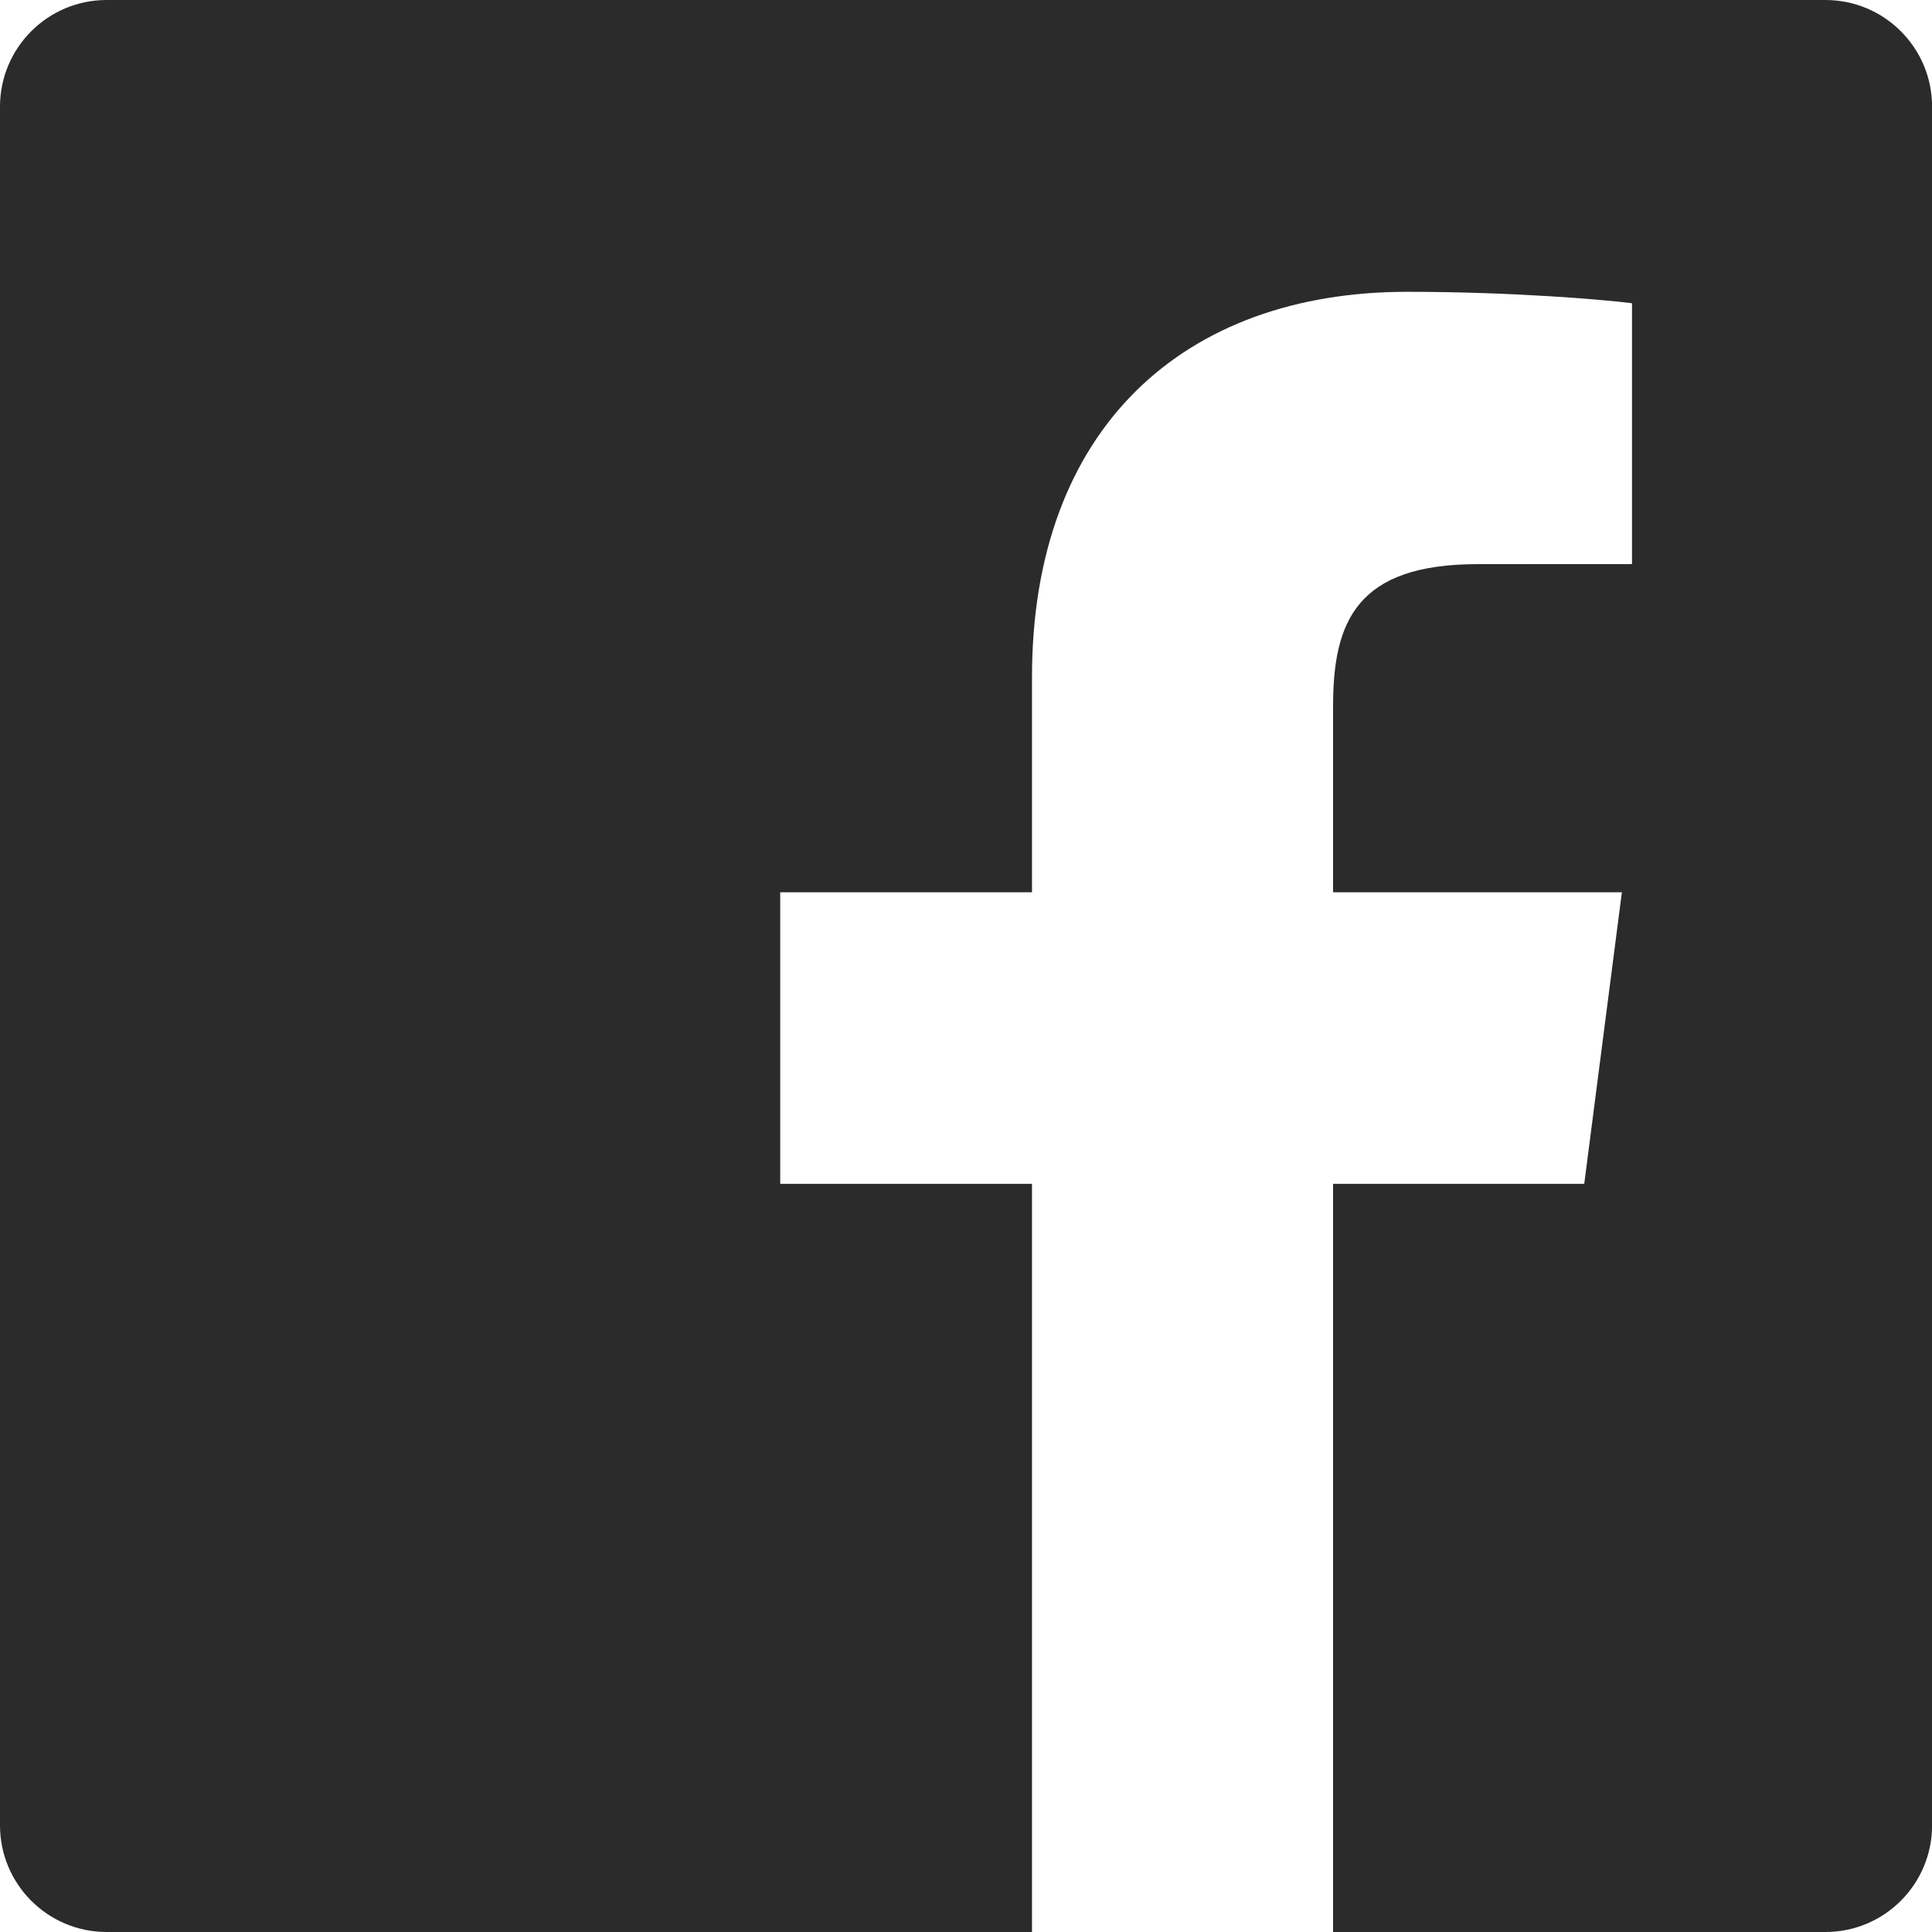
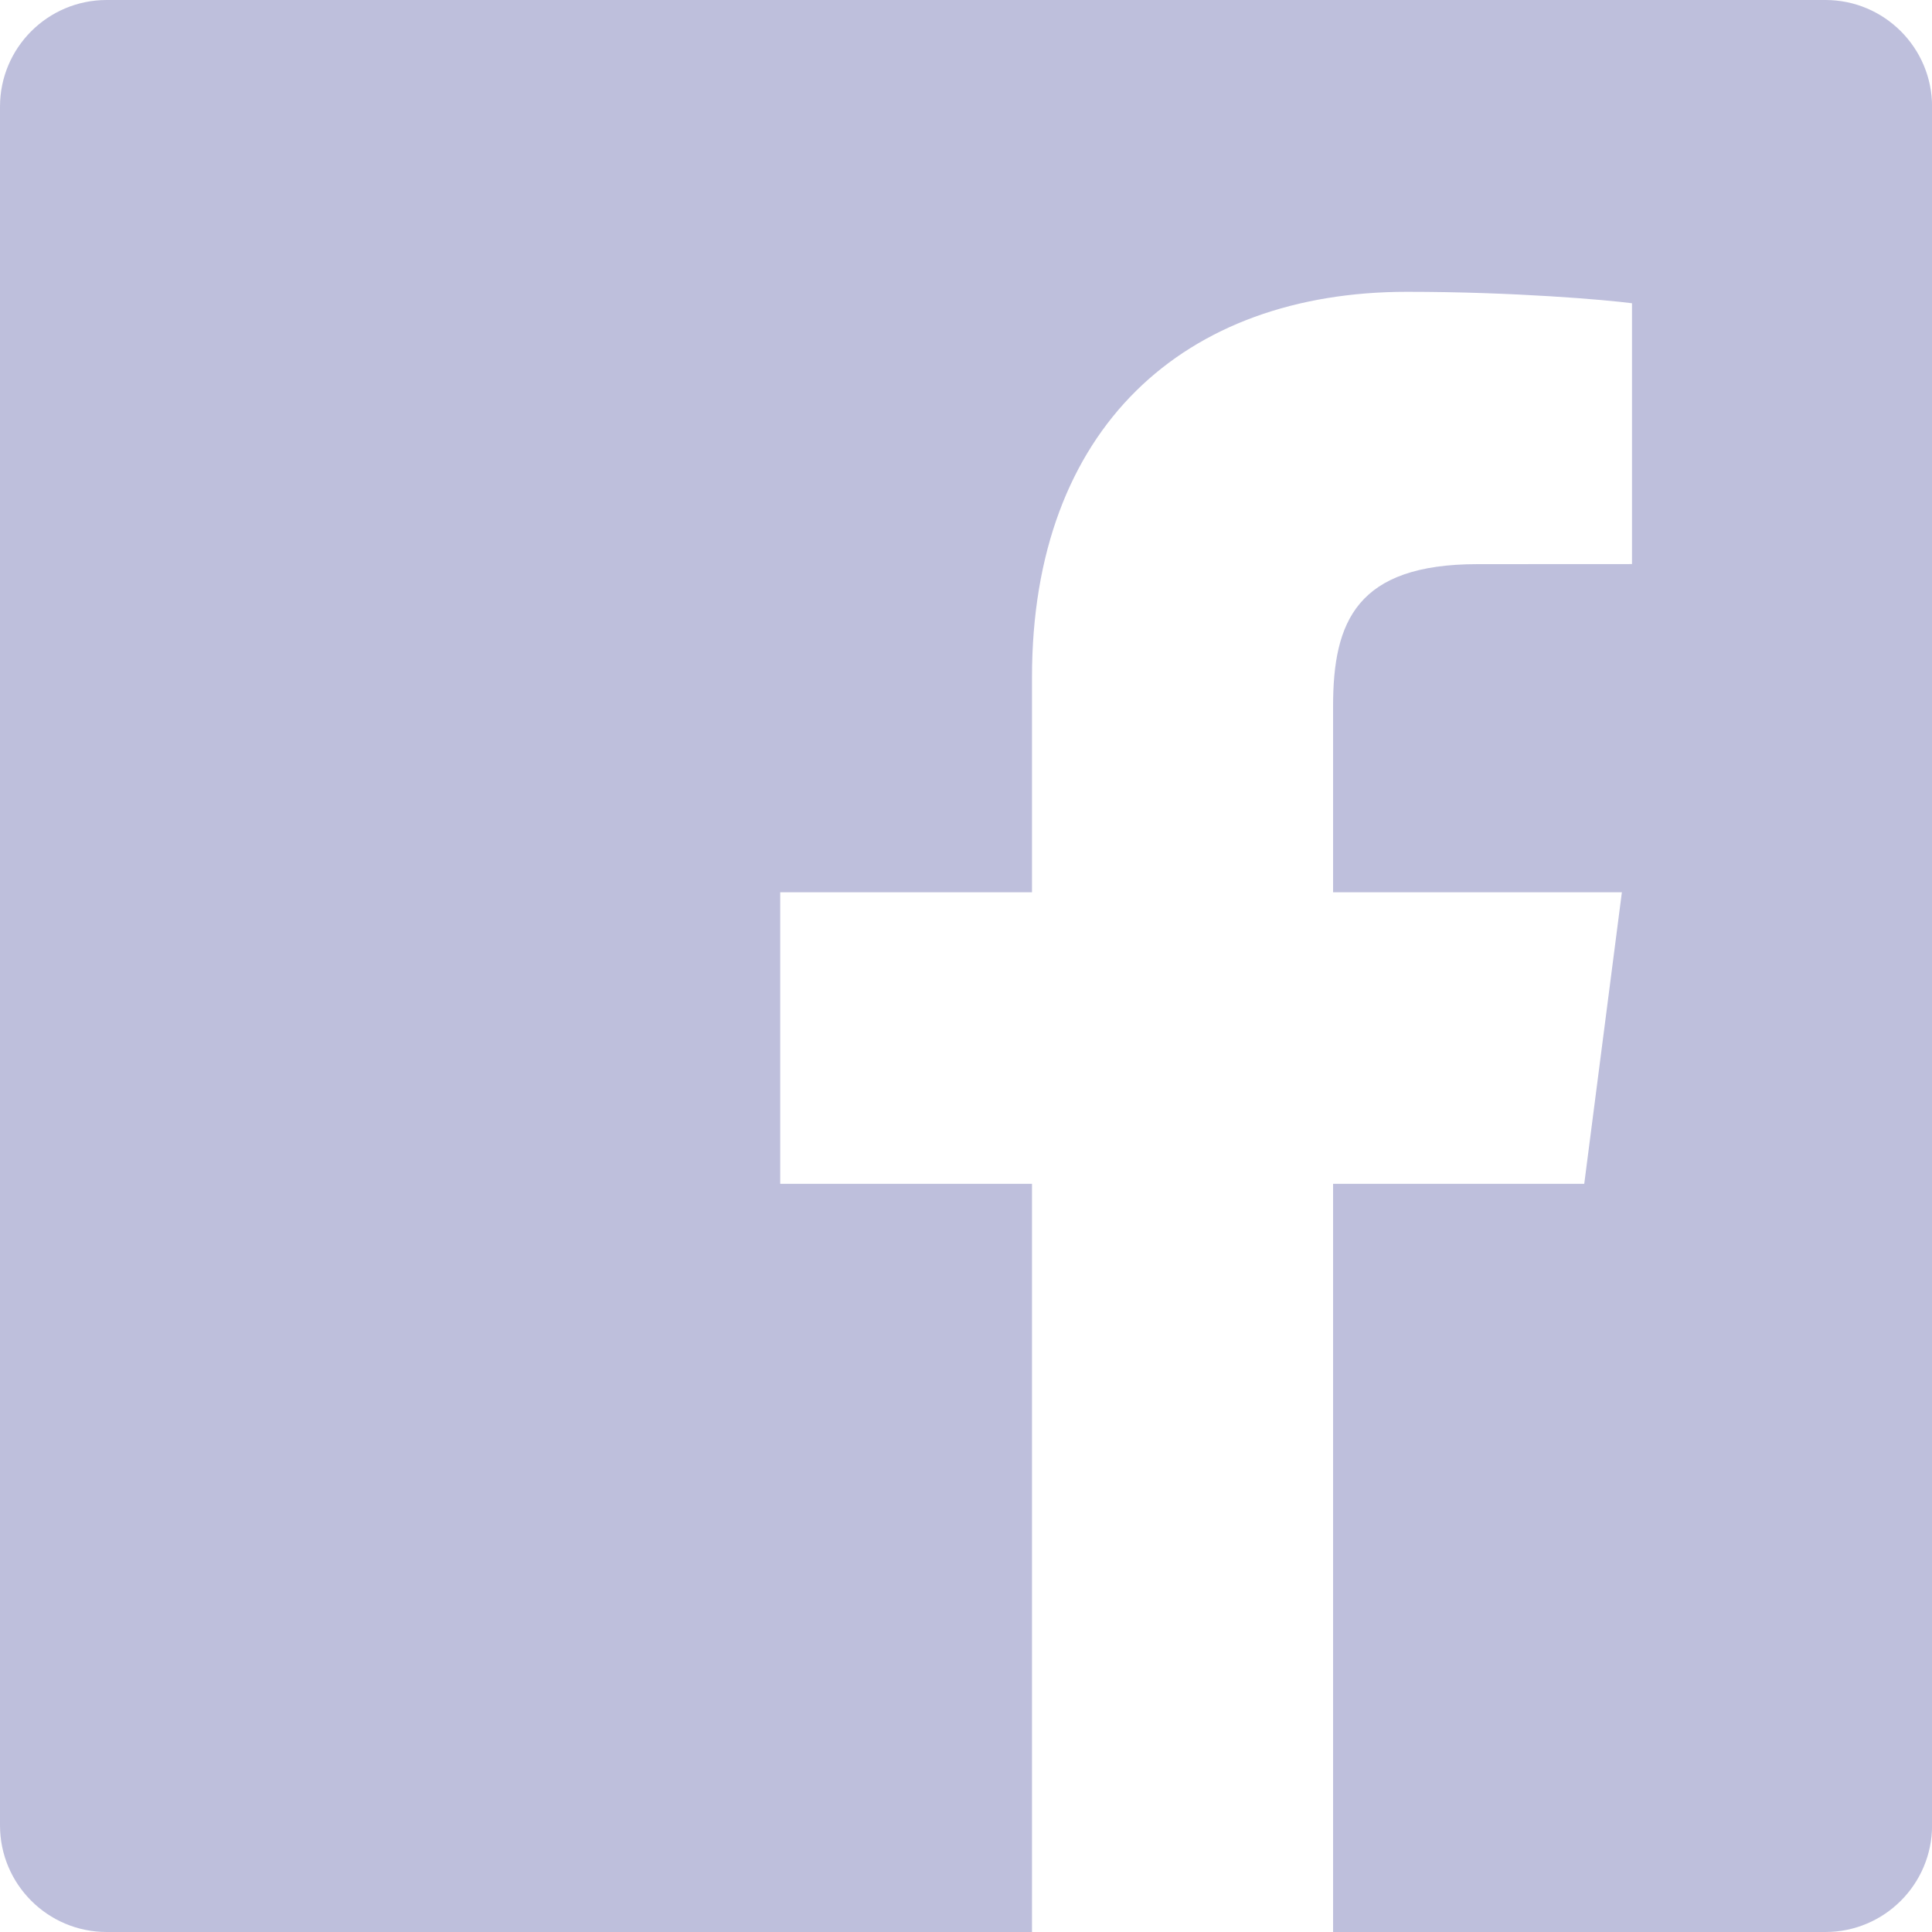
<svg xmlns="http://www.w3.org/2000/svg" width="25px" height="25px" viewBox="0 0 25 25" version="1.1">
  <defs />
  <g id="Final" stroke="none" stroke-width="1" fill="none" fill-rule="evenodd">
-     <g id="Style-guide" transform="translate(-204, -1682)" fill="#2B2B2B">
+     <g id="Style-guide" transform="translate(-204, -1682)" fill="#BEBFDC">
      <g id="icons" transform="translate(50, 1604)">
        <path d="M179.001,101.62 C179.001,102.382 178.383,103 177.621,103 L171.25,103 L171.25,93.319 L174.5,93.319 L174.987,89.546 L171.25,89.546 L171.25,87.137 C171.25,86.044 171.554,85.3 173.12,85.3 L175.118,85.299 L175.118,81.924 C174.772,81.879 173.587,81.776 172.207,81.776 C169.326,81.776 167.354,83.534 167.354,86.763 L167.354,89.546 L164.096,89.546 L164.096,93.319 L167.354,93.319 L167.354,103 L155.38,103 C154.618,103 154,102.382 154,101.62 L154,79.38 C154,78.618 154.618,78 155.38,78 L177.621,78 C178.383,78 179.001,78.618 179.001,79.38 L179.001,101.62" id="icon_svg_facebook" />
      </g>
    </g>
  </g>
</svg>
